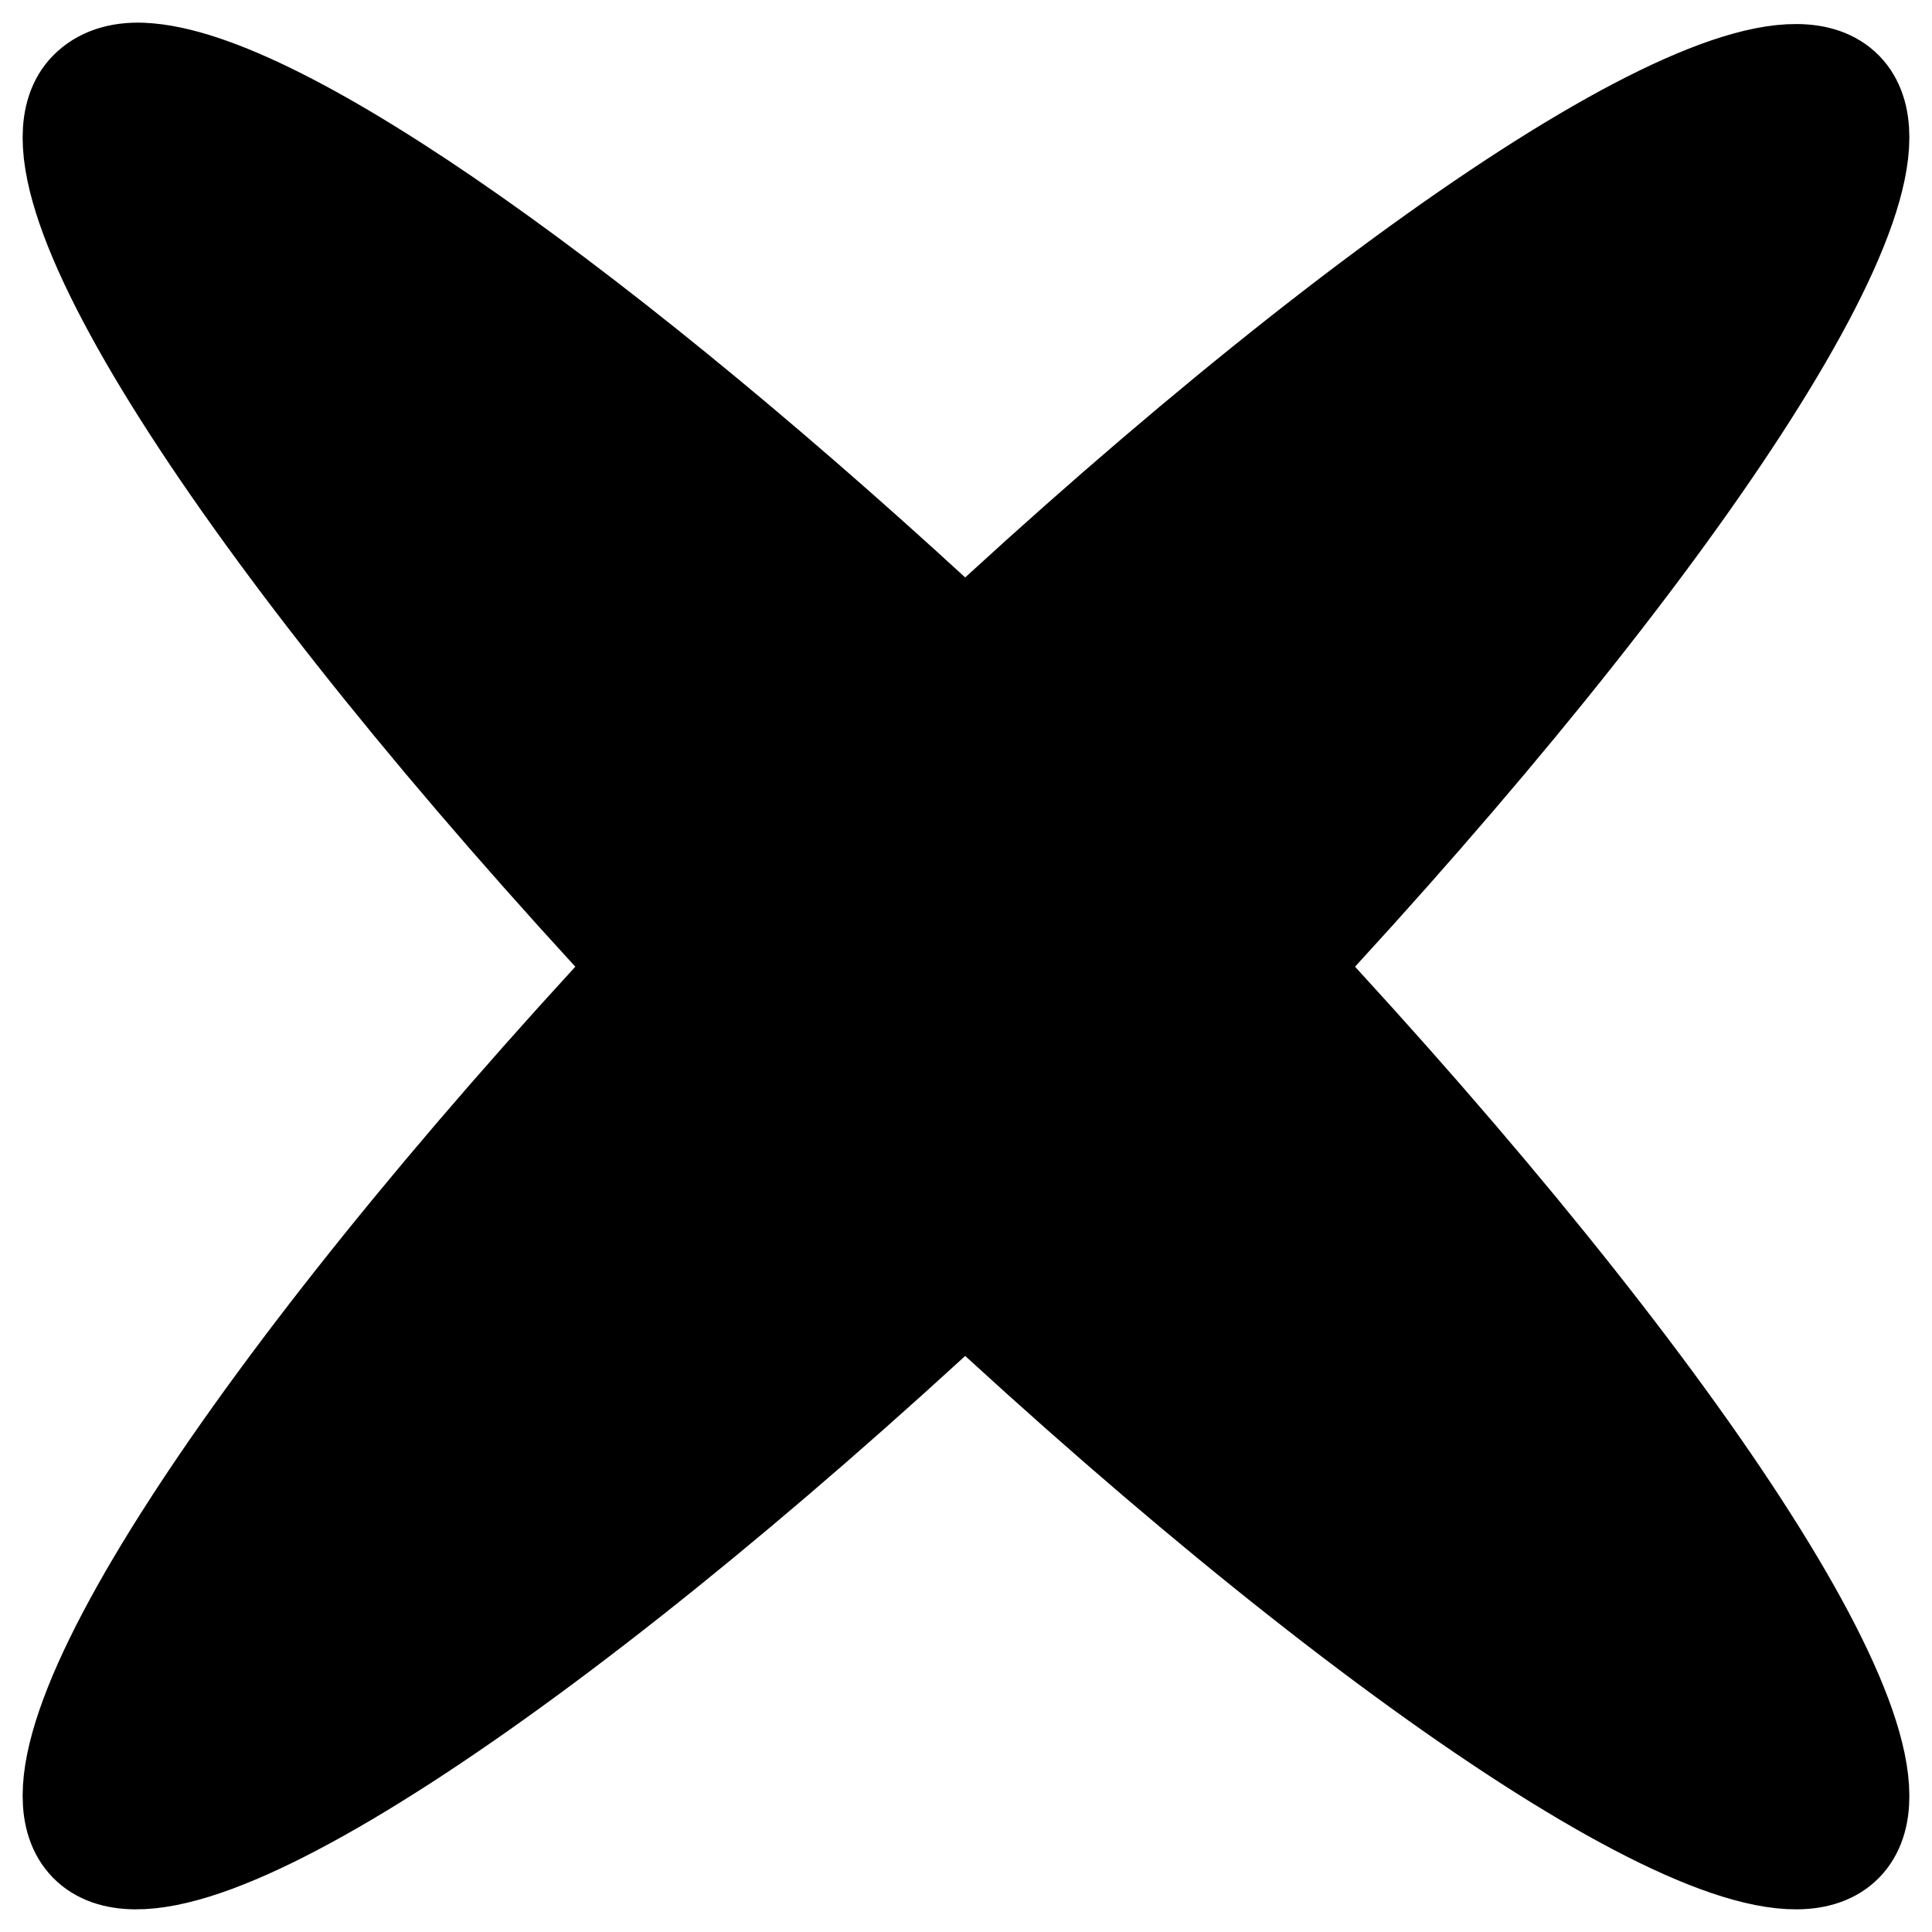
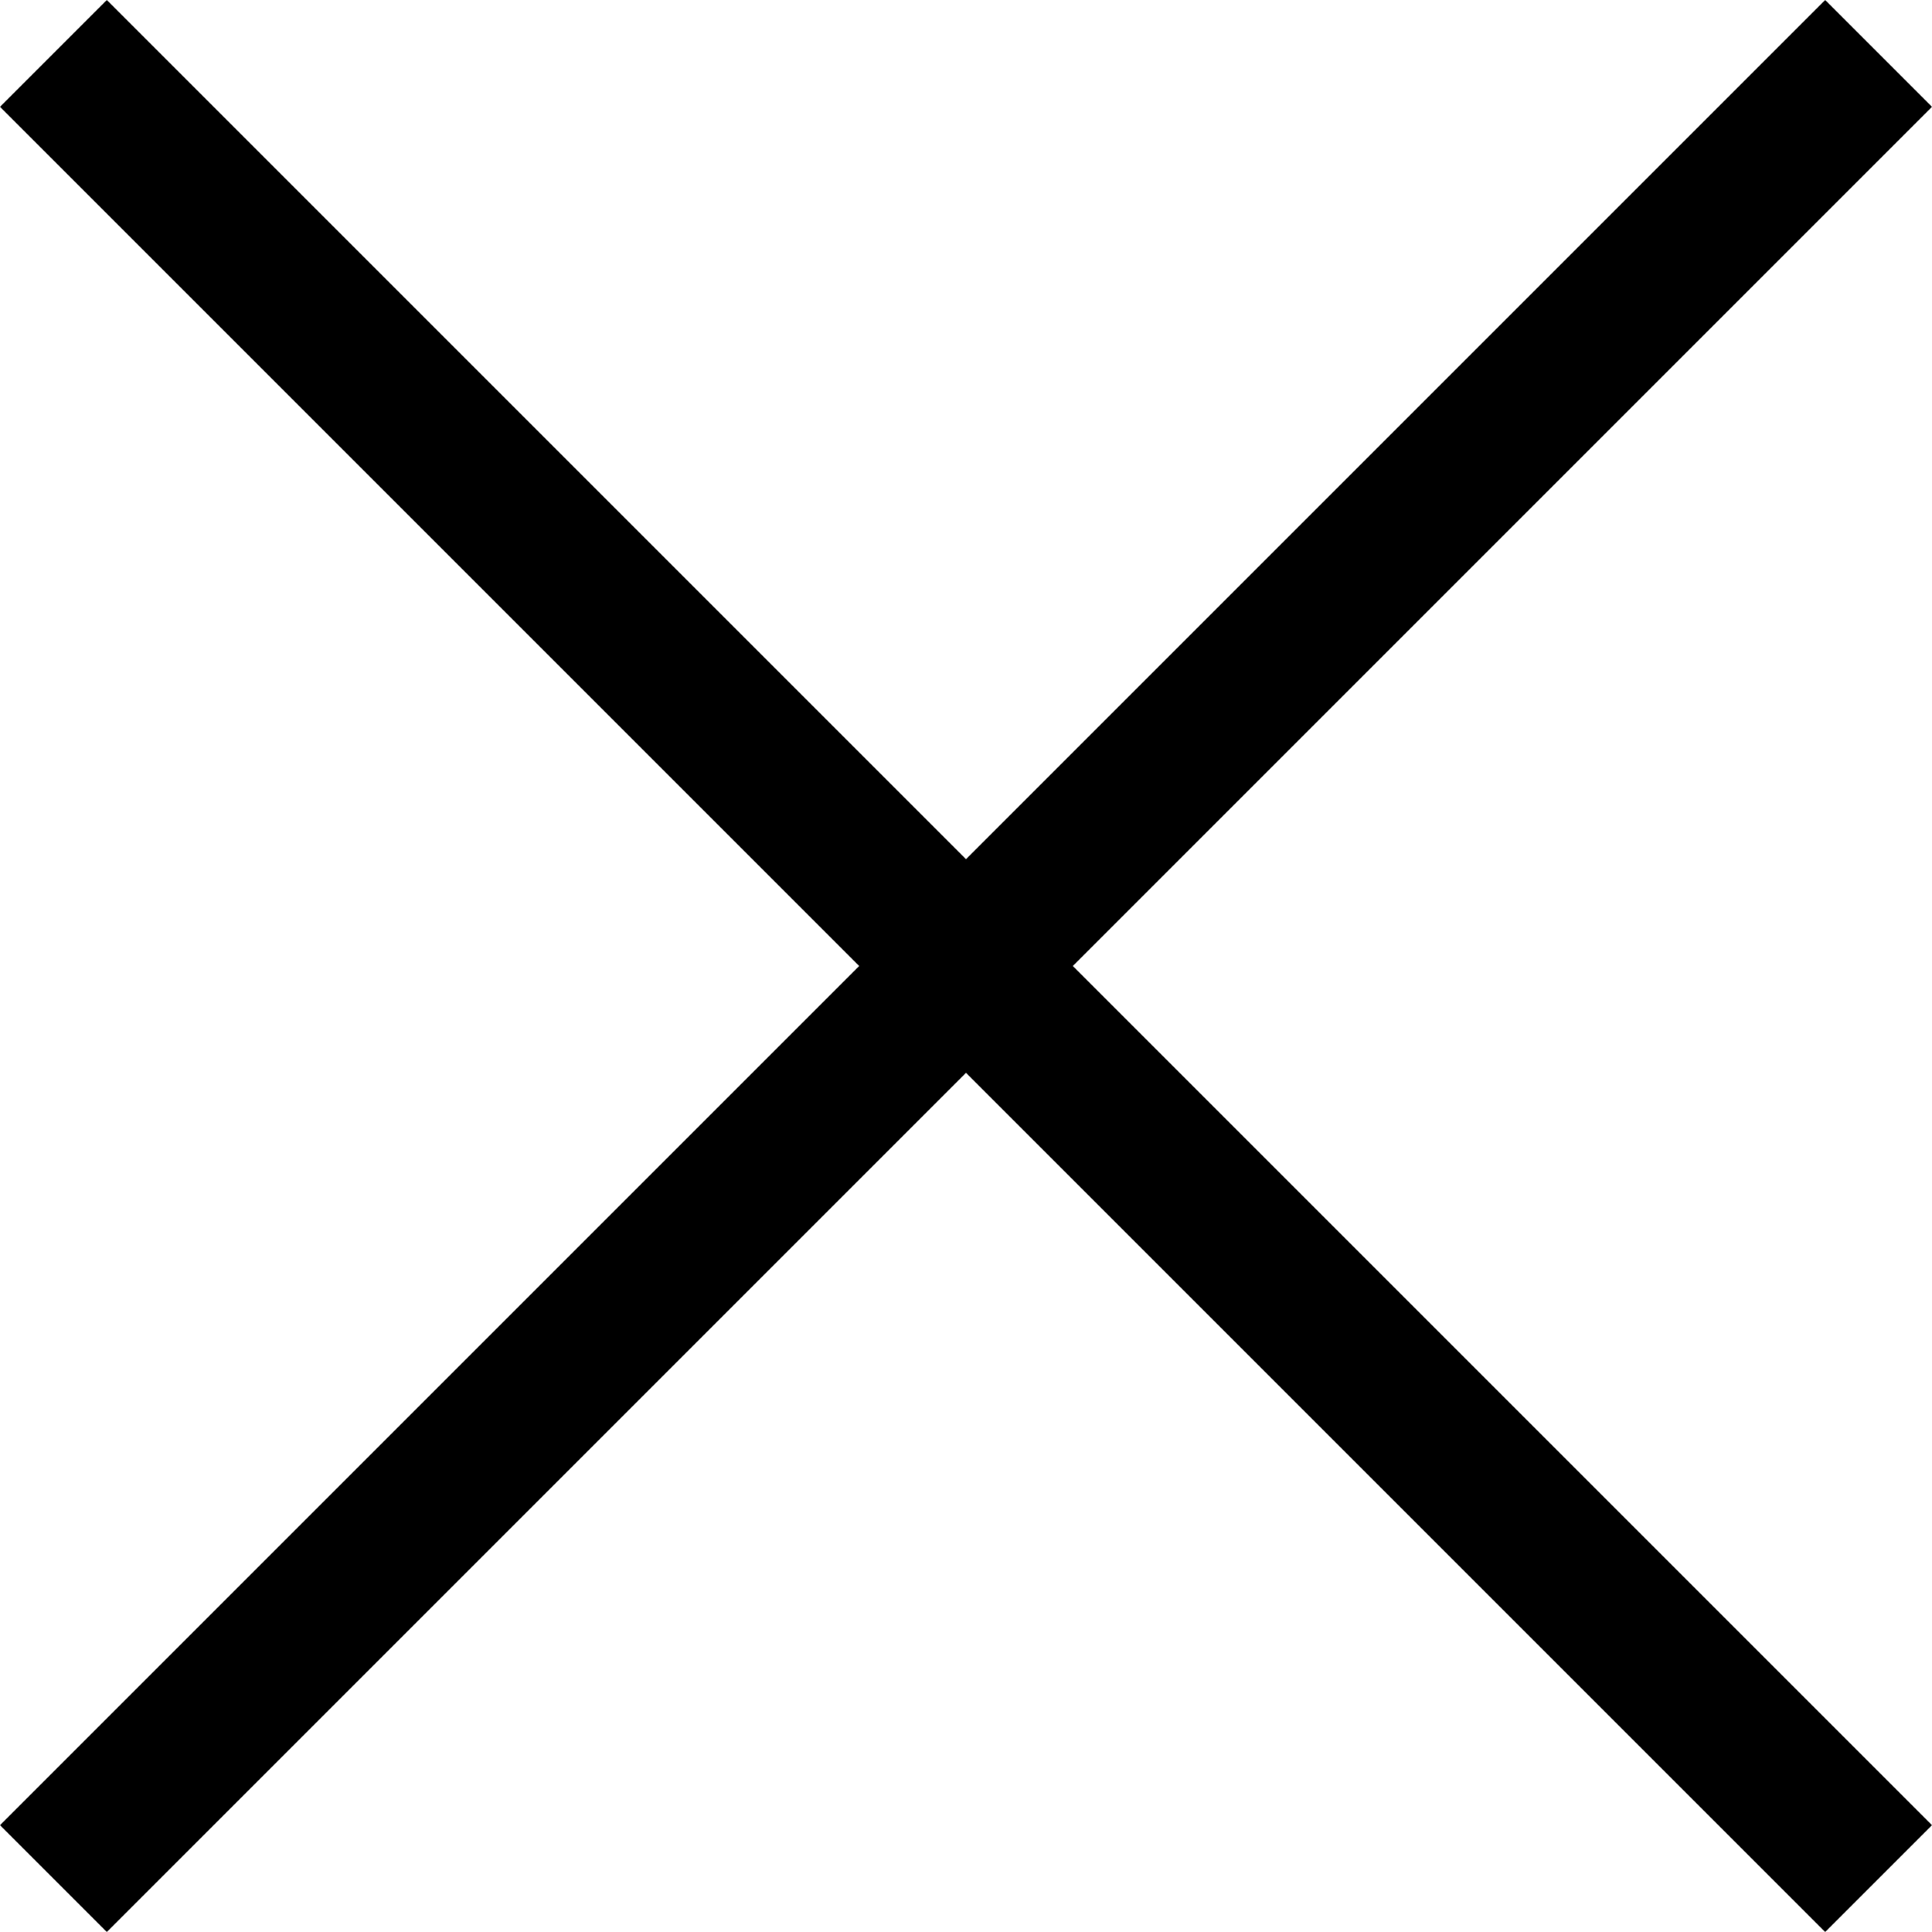
- <svg xmlns="http://www.w3.org/2000/svg" width="512" height="512" viewBox="0 0 512 512" id="svg3350" version="1.1">
-   <defs id="defs3352" />
-   <g id="layer1" transform="translate(0,-540.3622)">
-     <path id="path1602" style="fill:#000000;fill-rule:evenodd;stroke:#000000;stroke-width:29.072;stroke-linecap:round;stroke-linejoin:round" d="m 37.639,560.919 c -5.876,-0.233 -10.28,1.365 -13.234,4.387 C 3.535,586.653 69.123,685.881 172.265,796.549 69.124,907.216 3.538,1006.441 24.405,1027.782 45.343,1049.198 144.617,983.407 255.787,879.912 366.948,983.407 466.675,1049.198 487.616,1027.782 508.482,1006.441 442.441,907.216 339.299,796.549 442.441,685.881 508.482,586.656 487.616,565.306 466.675,543.895 366.948,609.687 255.787,713.176 160.311,624.296 73.385,562.338 37.643,560.924 Z" />
+ <svg xmlns="http://www.w3.org/2000/svg" version="1.1" id="Capa_1" x="0px" y="0px" viewBox="0 0 512 512" style="enable-background:new 0 0 512 512;" xml:space="preserve">
+   <g>
+     <g>
+       <polygon points="512,28.308 483.692,0 256,227.692 28.308,0 0,28.308 227.692,256 0,483.692 28.308,512 256,284.308 483.692,512     512,483.692 284.308,256   " />
+     </g>
  </g>
+   <g>
+ </g>
+   <g>
+ </g>
+   <g>
+ </g>
+   <g>
+ </g>
+   <g>
+ </g>
+   <g>
+ </g>
+   <g>
+ </g>
+   <g>
+ </g>
+   <g>
+ </g>
+   <g>
+ </g>
+   <g>
+ </g>
+   <g>
+ </g>
+   <g>
+ </g>
+   <g>
+ </g>
+   <g>
+ </g>
</svg>
